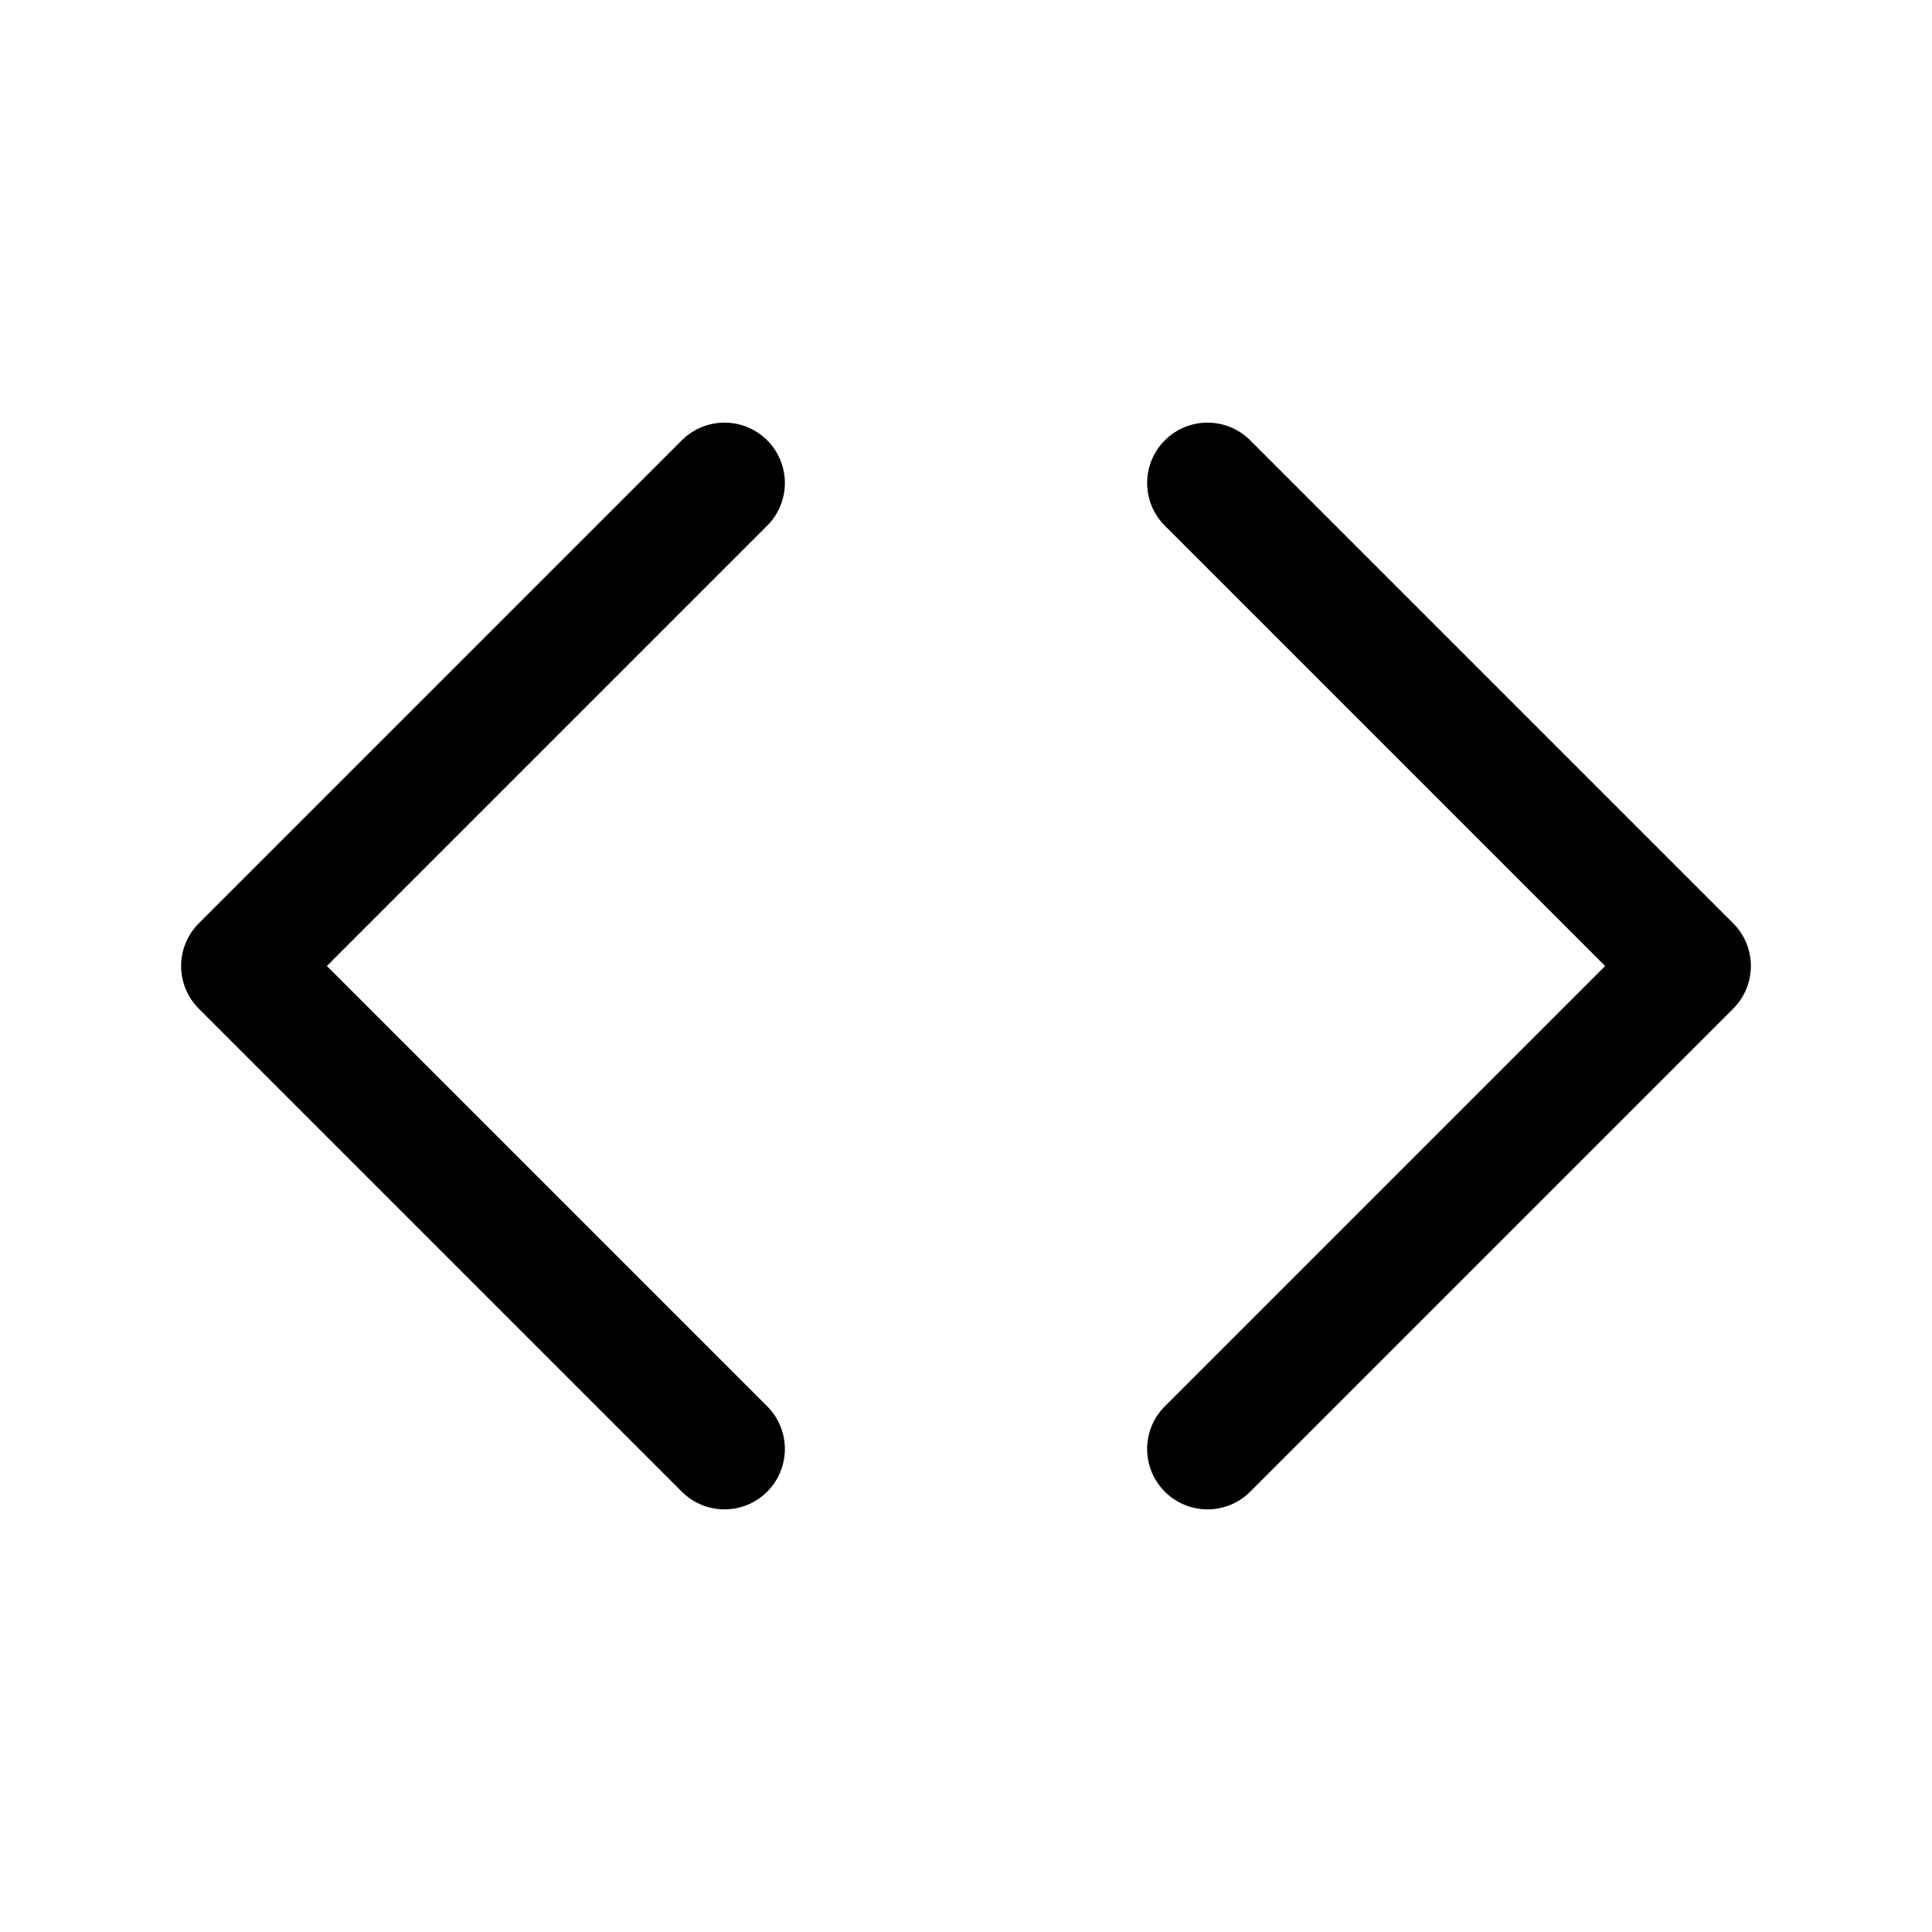
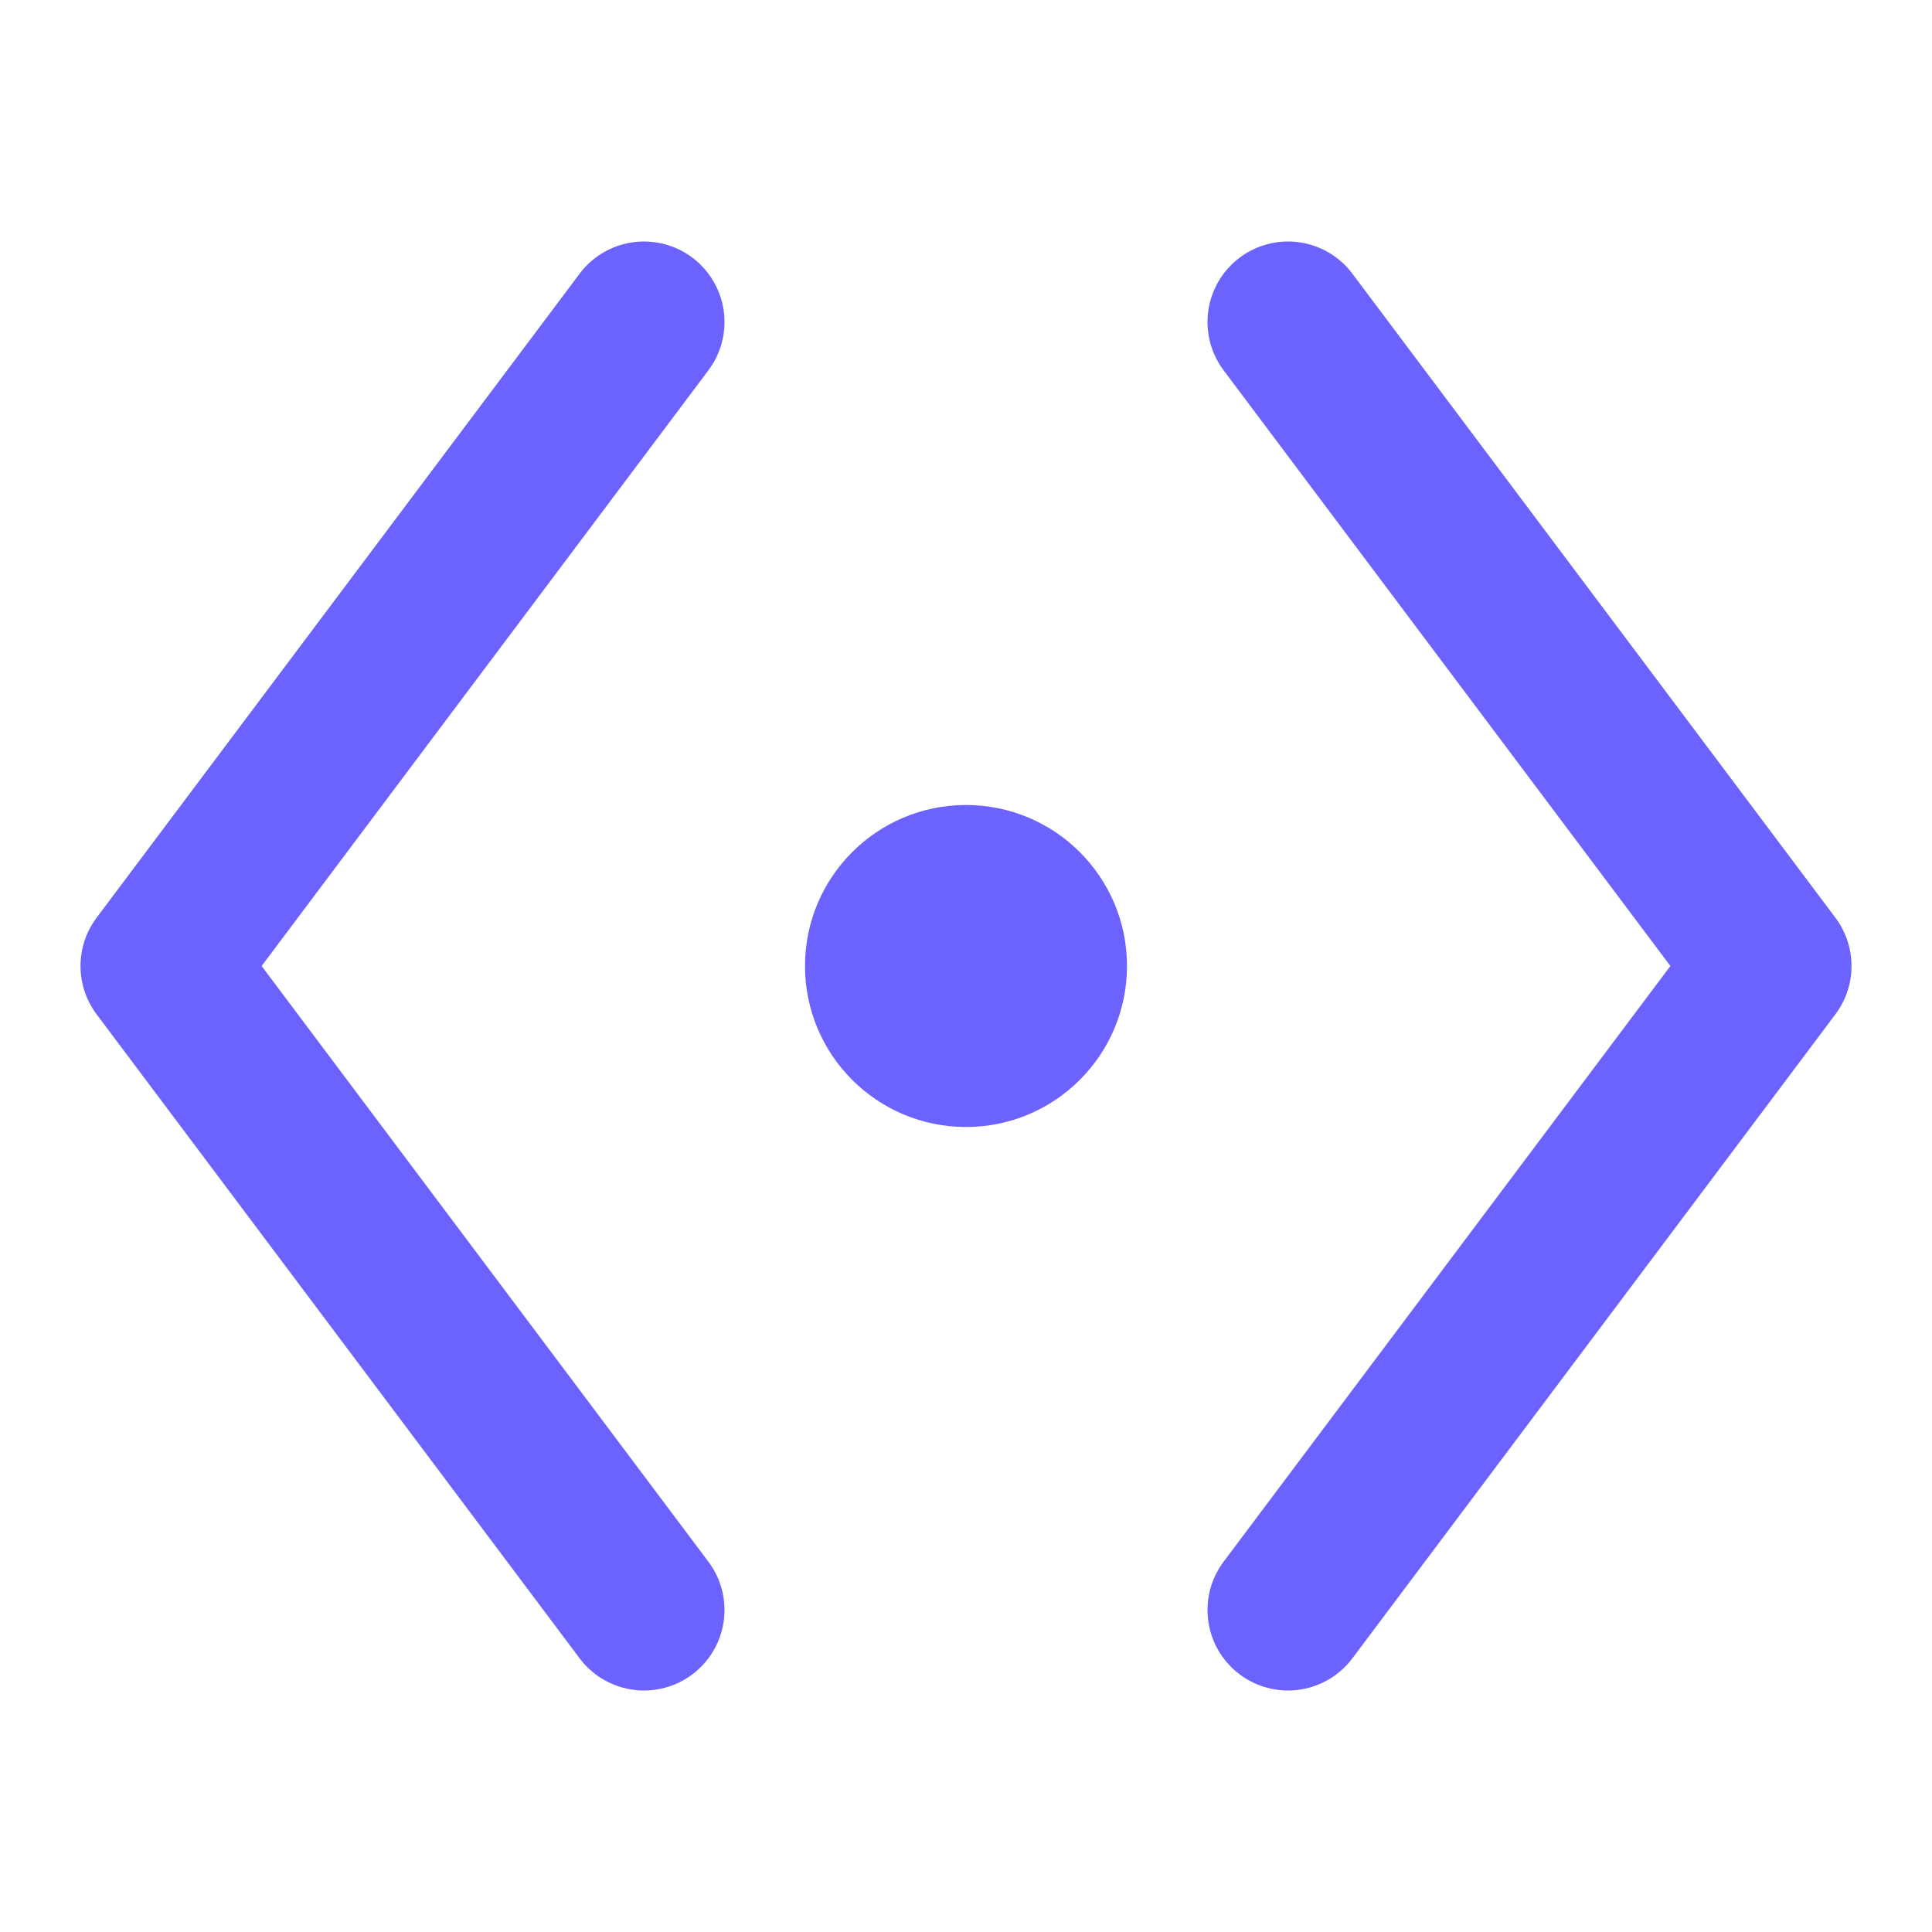
<svg xmlns="http://www.w3.org/2000/svg" viewBox="0 0 24 24" fill="none">
-   <path d="M9 6l-6 6 6 6M15 6l6 6-6 6" stroke="currentColor" stroke-width="1.5" stroke-linecap="round" stroke-linejoin="round" />
+   <path d="M8 4L2 12L8 20" stroke="#6C63FF" stroke-width="2" stroke-linecap="round" stroke-linejoin="round" />
+   <path d="M16 4L22 12L16 20" stroke="#6C63FF" stroke-width="2" stroke-linecap="round" stroke-linejoin="round" />
+   <circle cx="12" cy="12" r="2" fill="#6C63FF" />
</svg>
